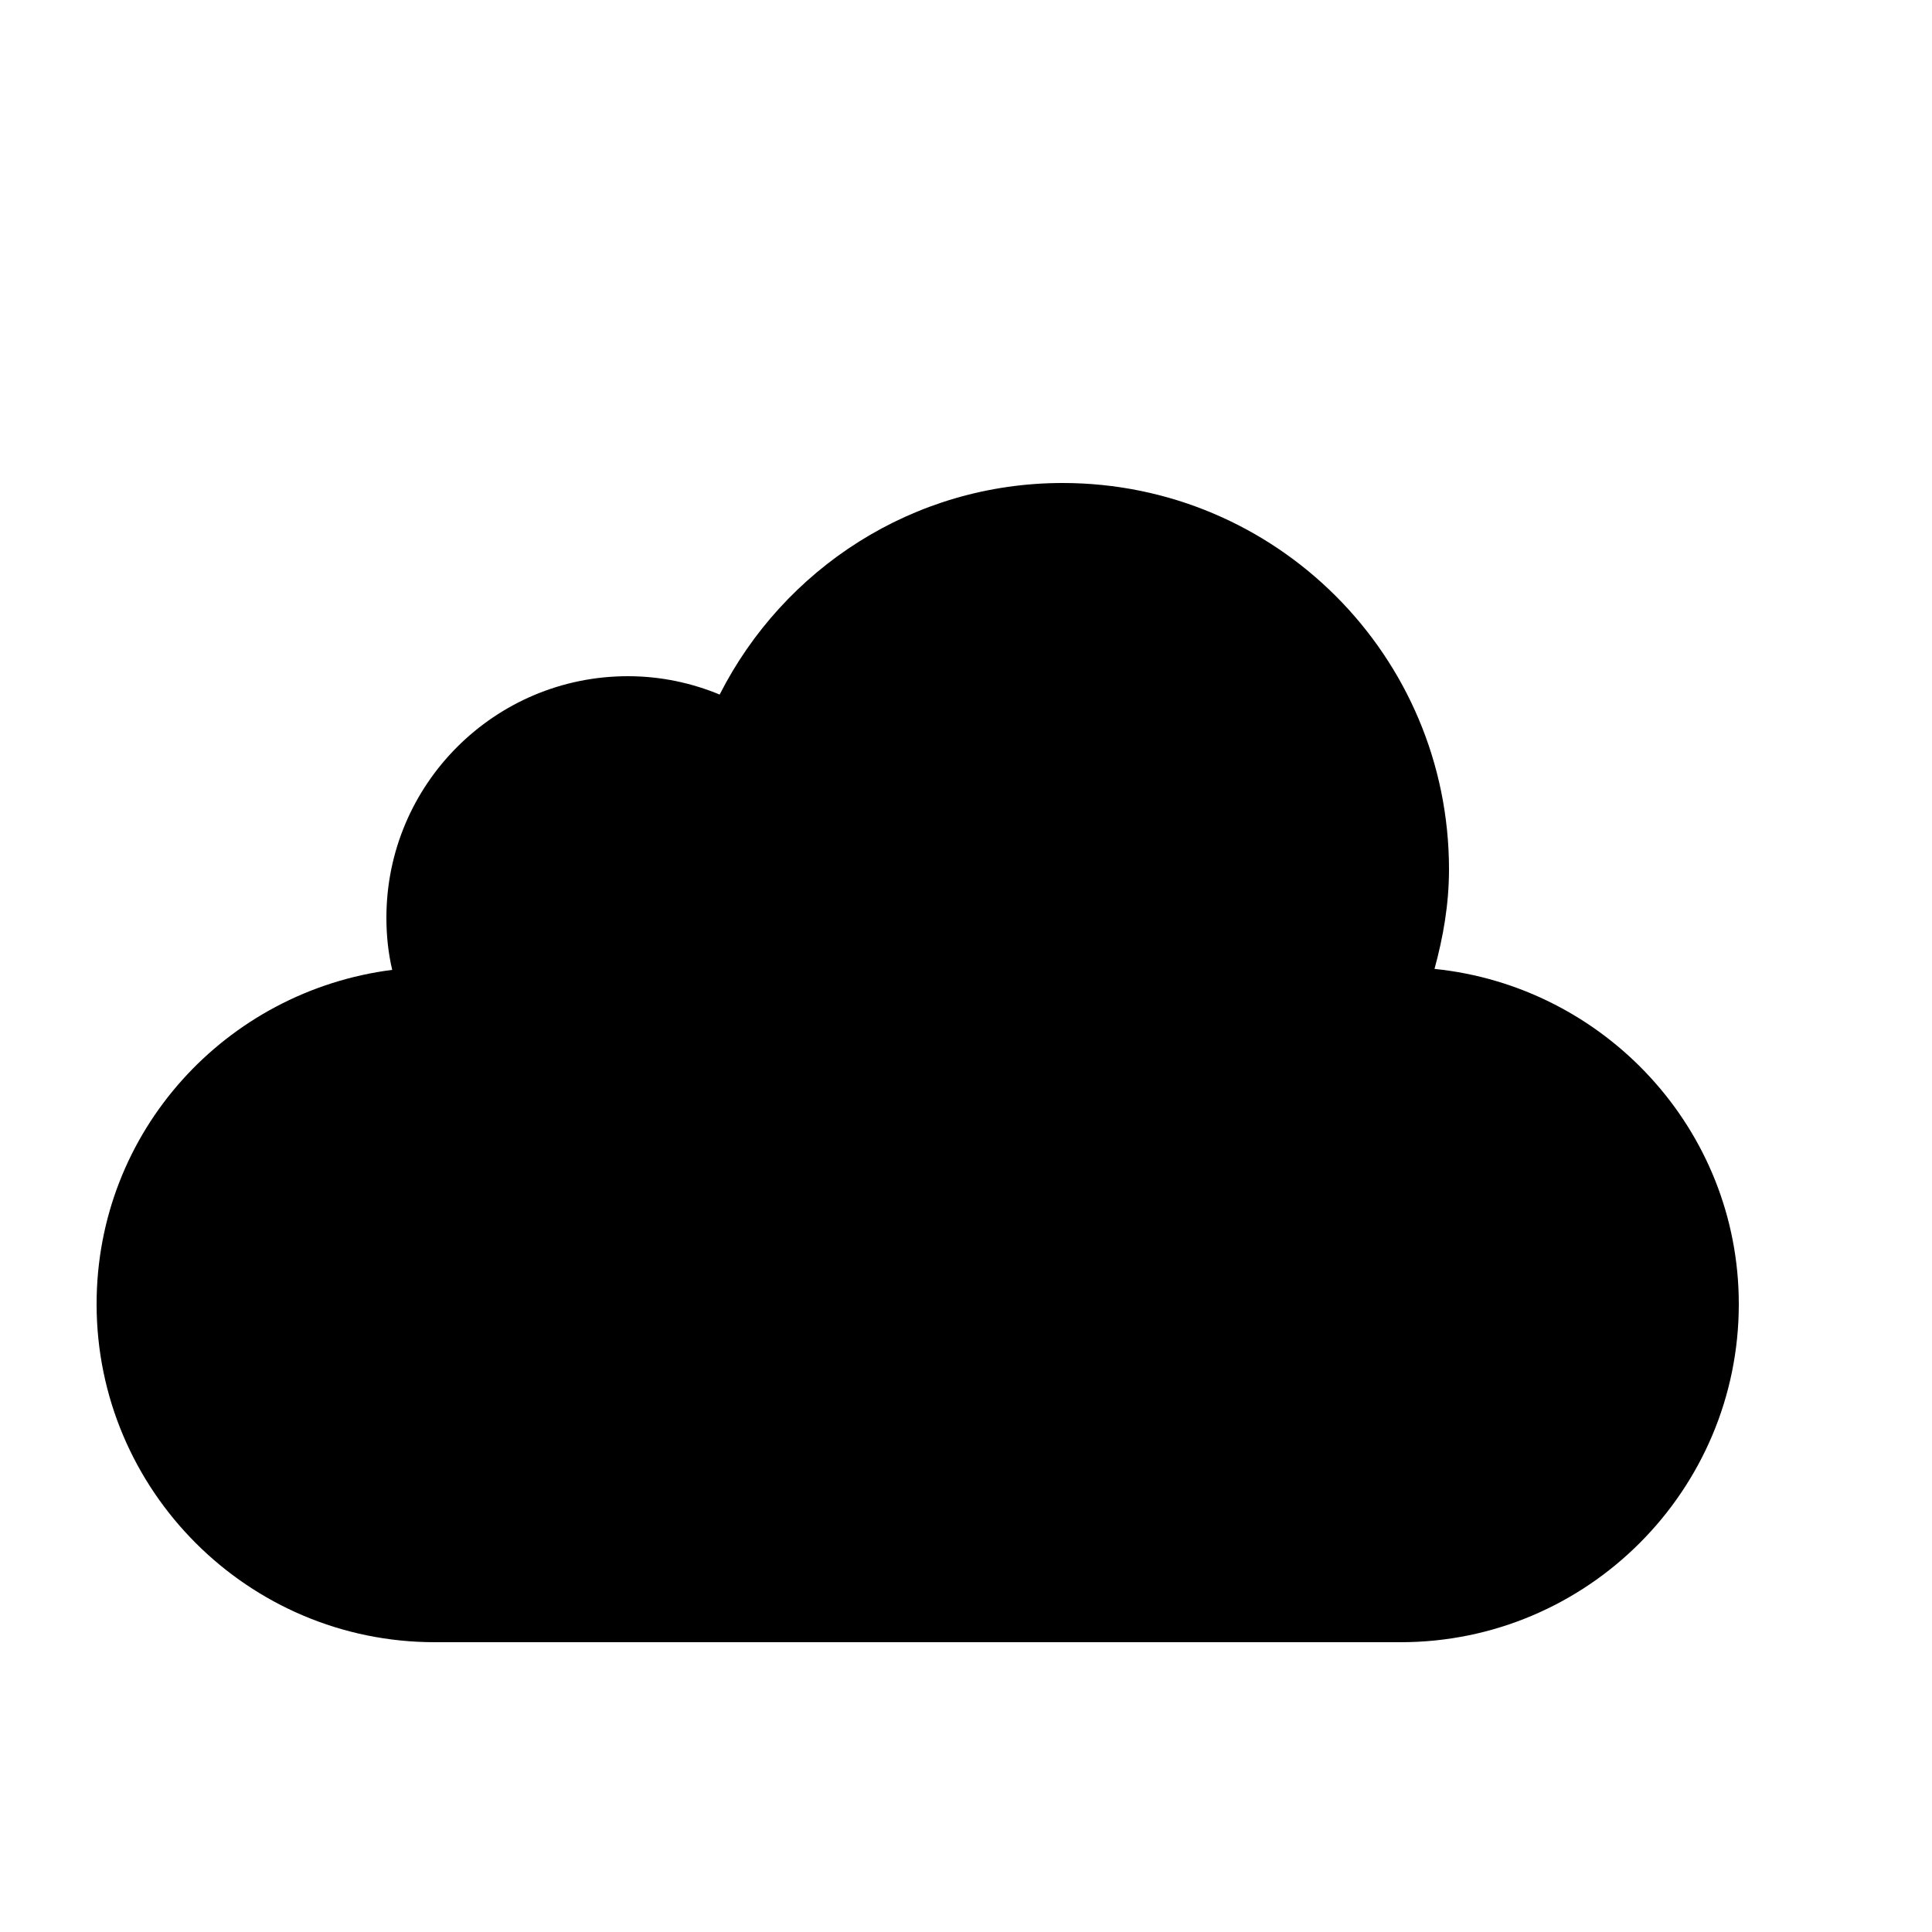
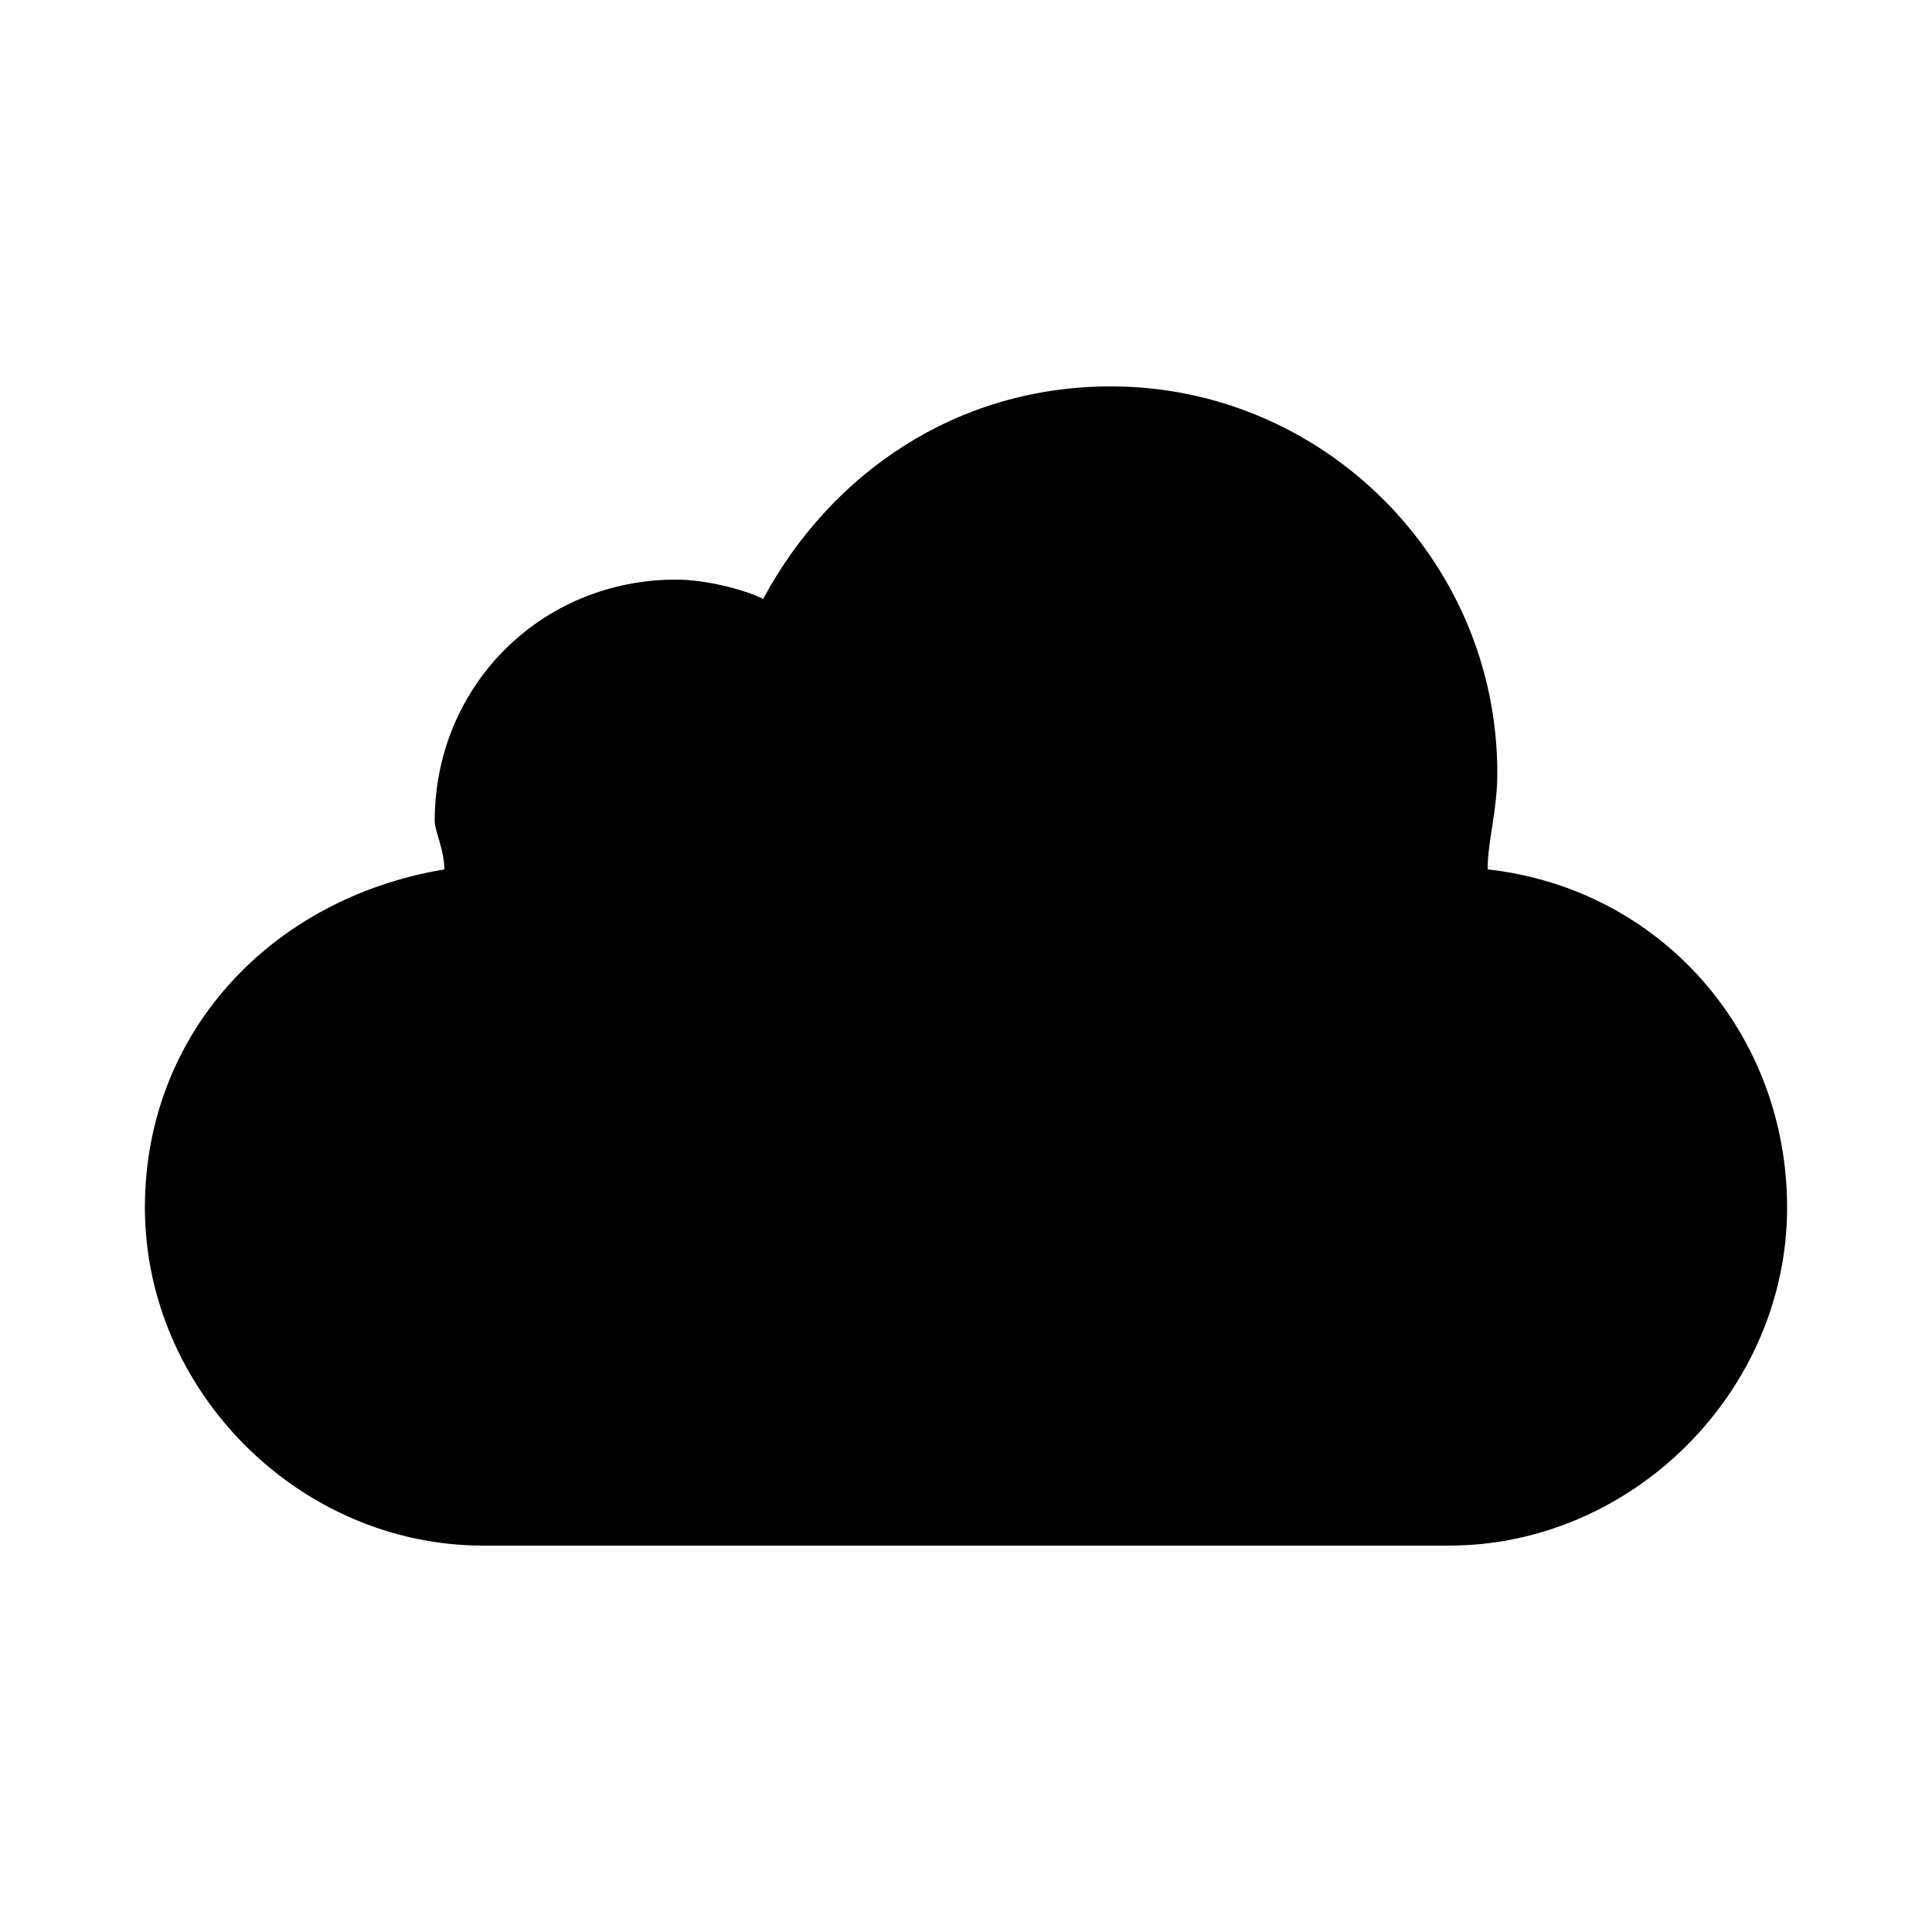
<svg xmlns="http://www.w3.org/2000/svg" version="1.1" width="20" height="20" viewBox="0 0 20 20">
-   <path d="M14.85 10.030c1.76 0.18 3.15 1.66 3.15 3.47 0 1.93-1.57 3.5-3.5 3.5h-10c-1.93 0-3.5-1.57-3.5-3.5 0-1.79 1.34-3.24 3.060-3.46-0.040-0.17-0.060-0.35-0.060-0.54 0-1.38 1.12-2.5 2.5-2.5 0.34 0 0.66 0.070 0.95 0.19 0.66-1.3 2-2.19 3.55-2.19 2.21 0 4 1.79 4 4 0 0.36-0.060 0.7-0.15 1.030z" />
+   <path d="M15.4 9c1.8 0.2 3.1 1.7 3.1 3.5 0 1.9-1.6 3.5-3.5 3.5h-10c-1.9 0-3.5-1.6-3.5-3.5 0-1.8 1.3-3.2 3.1-3.5 0-0.2-0.1-0.4-0.1-0.5 0-1.4 1.1-2.5 2.5-2.5 0.3 0 0.7 0.1 0.9 0.2 0.7-1.3 2-2.2 3.6-2.2 2.2 0 4 1.8 4 4 0 0.4-0.1 0.7-0.1 1z" />
</svg>
